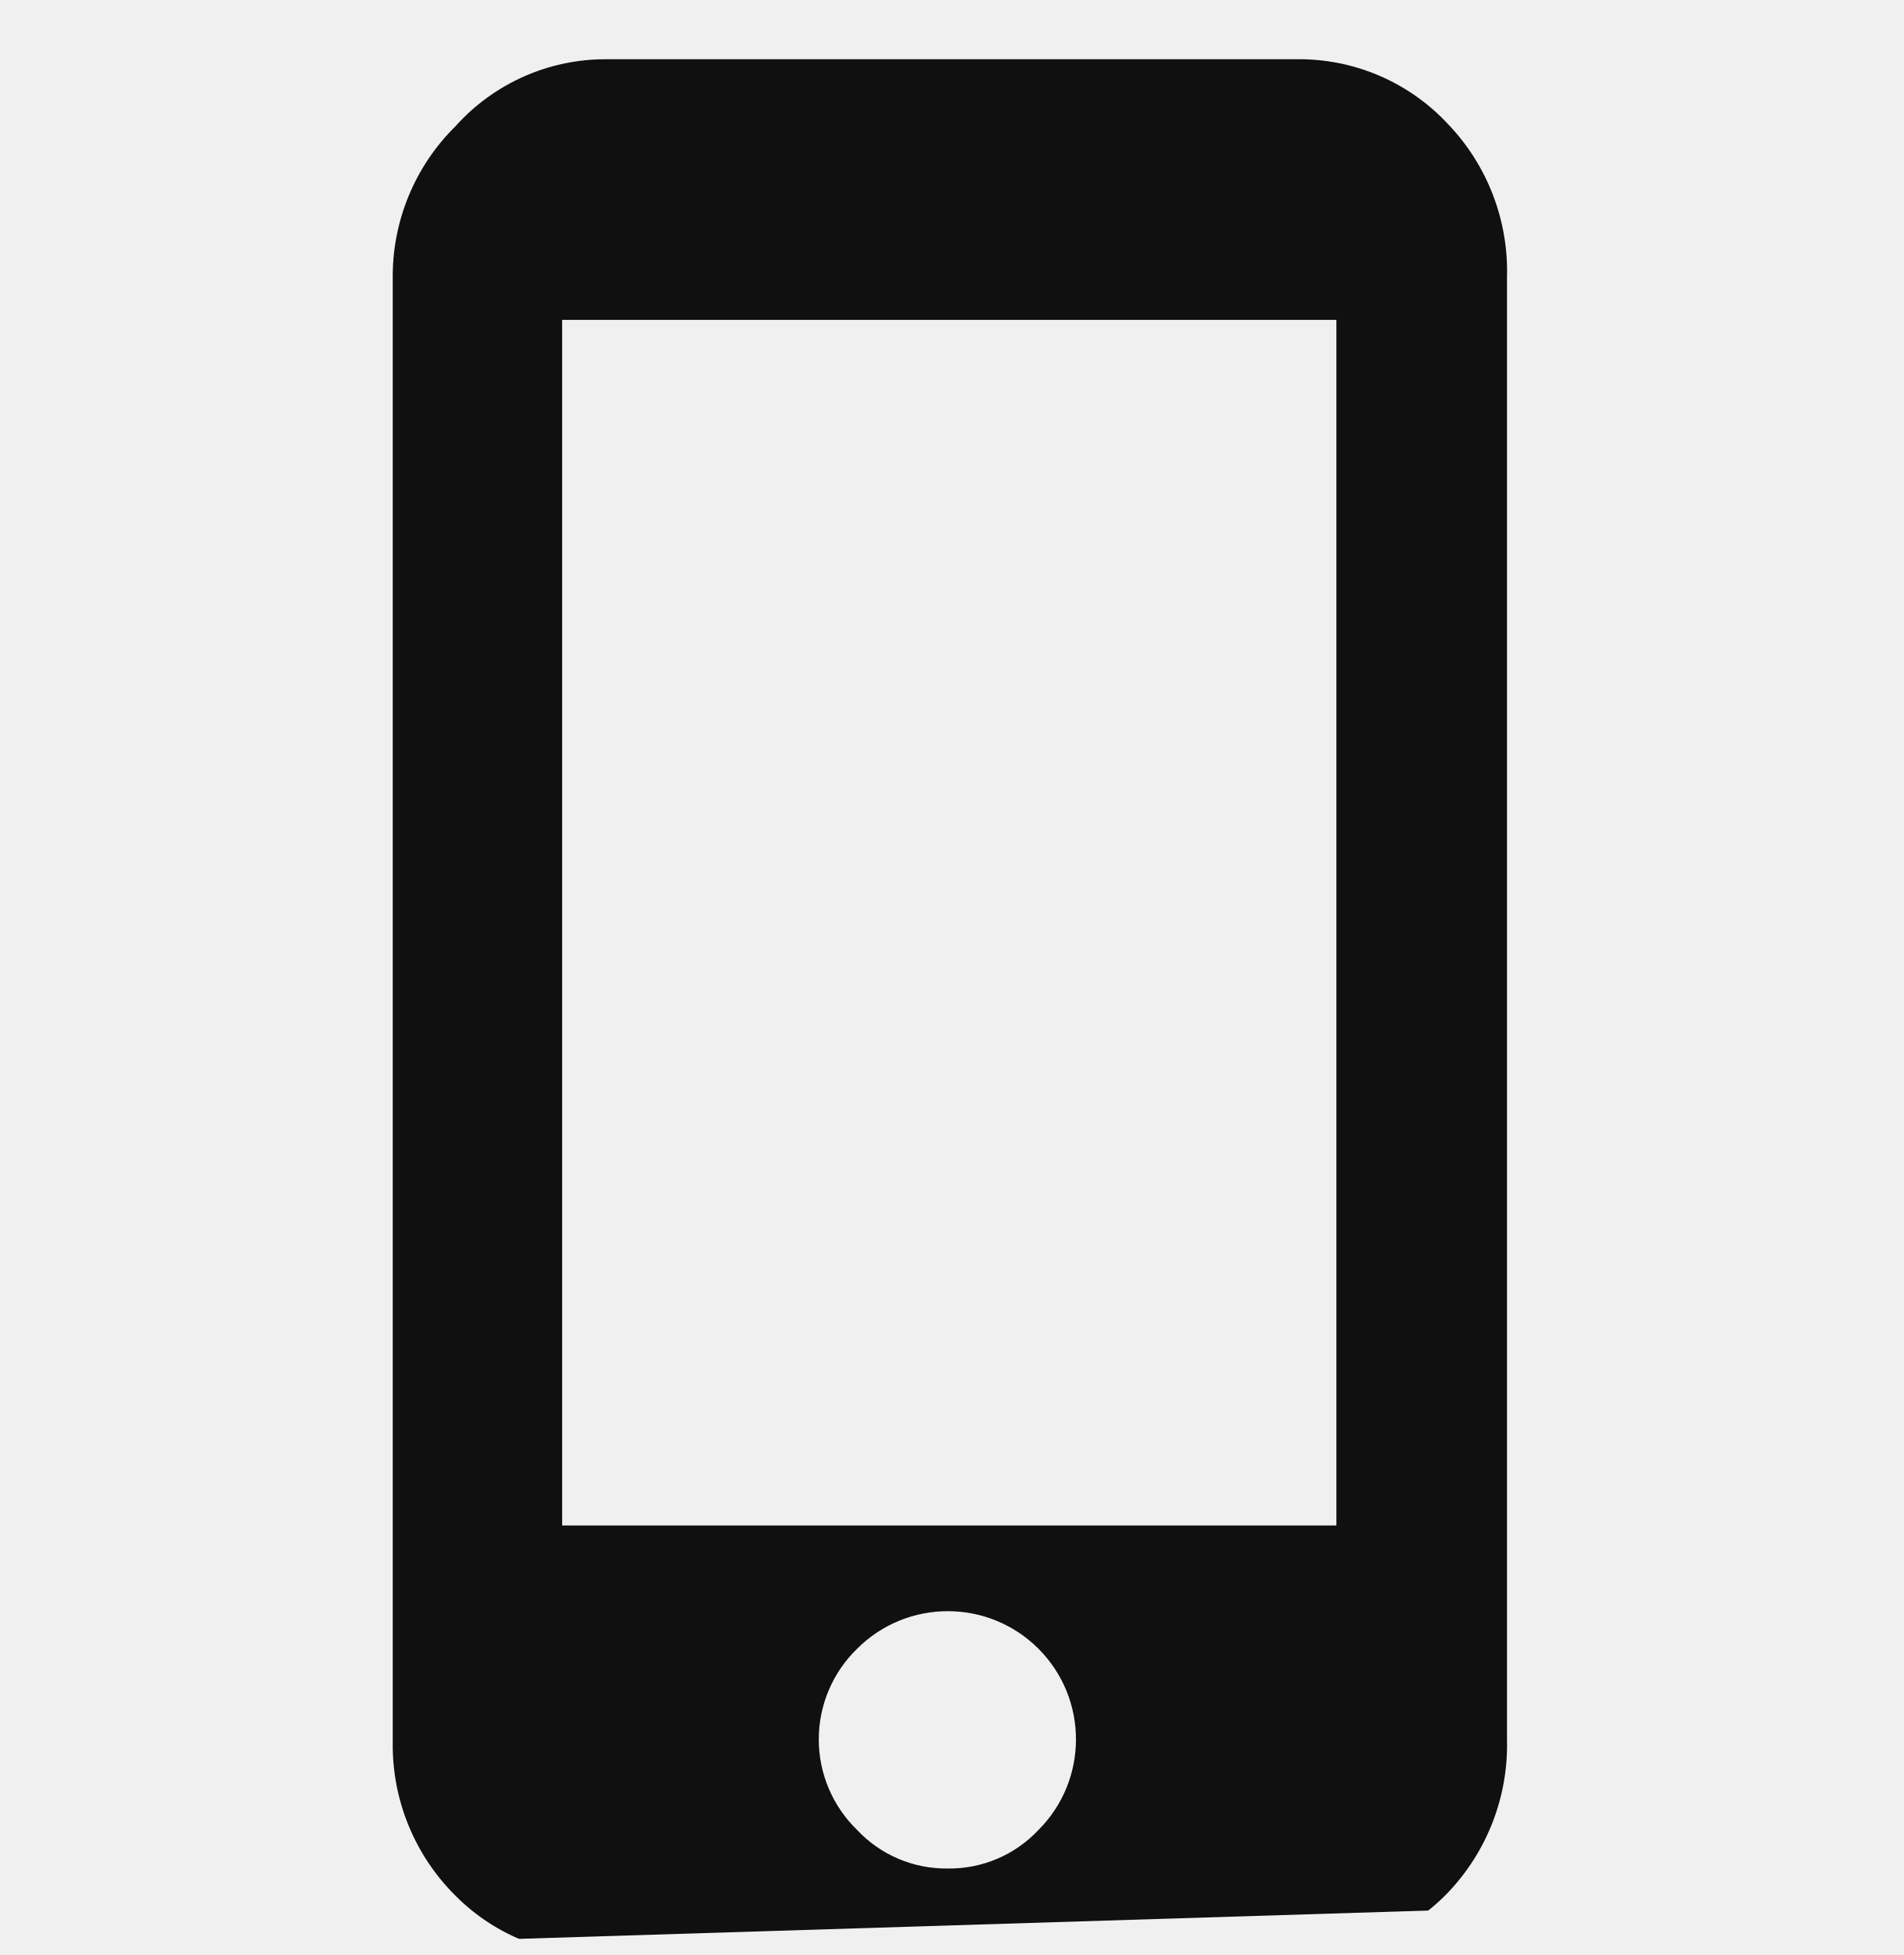
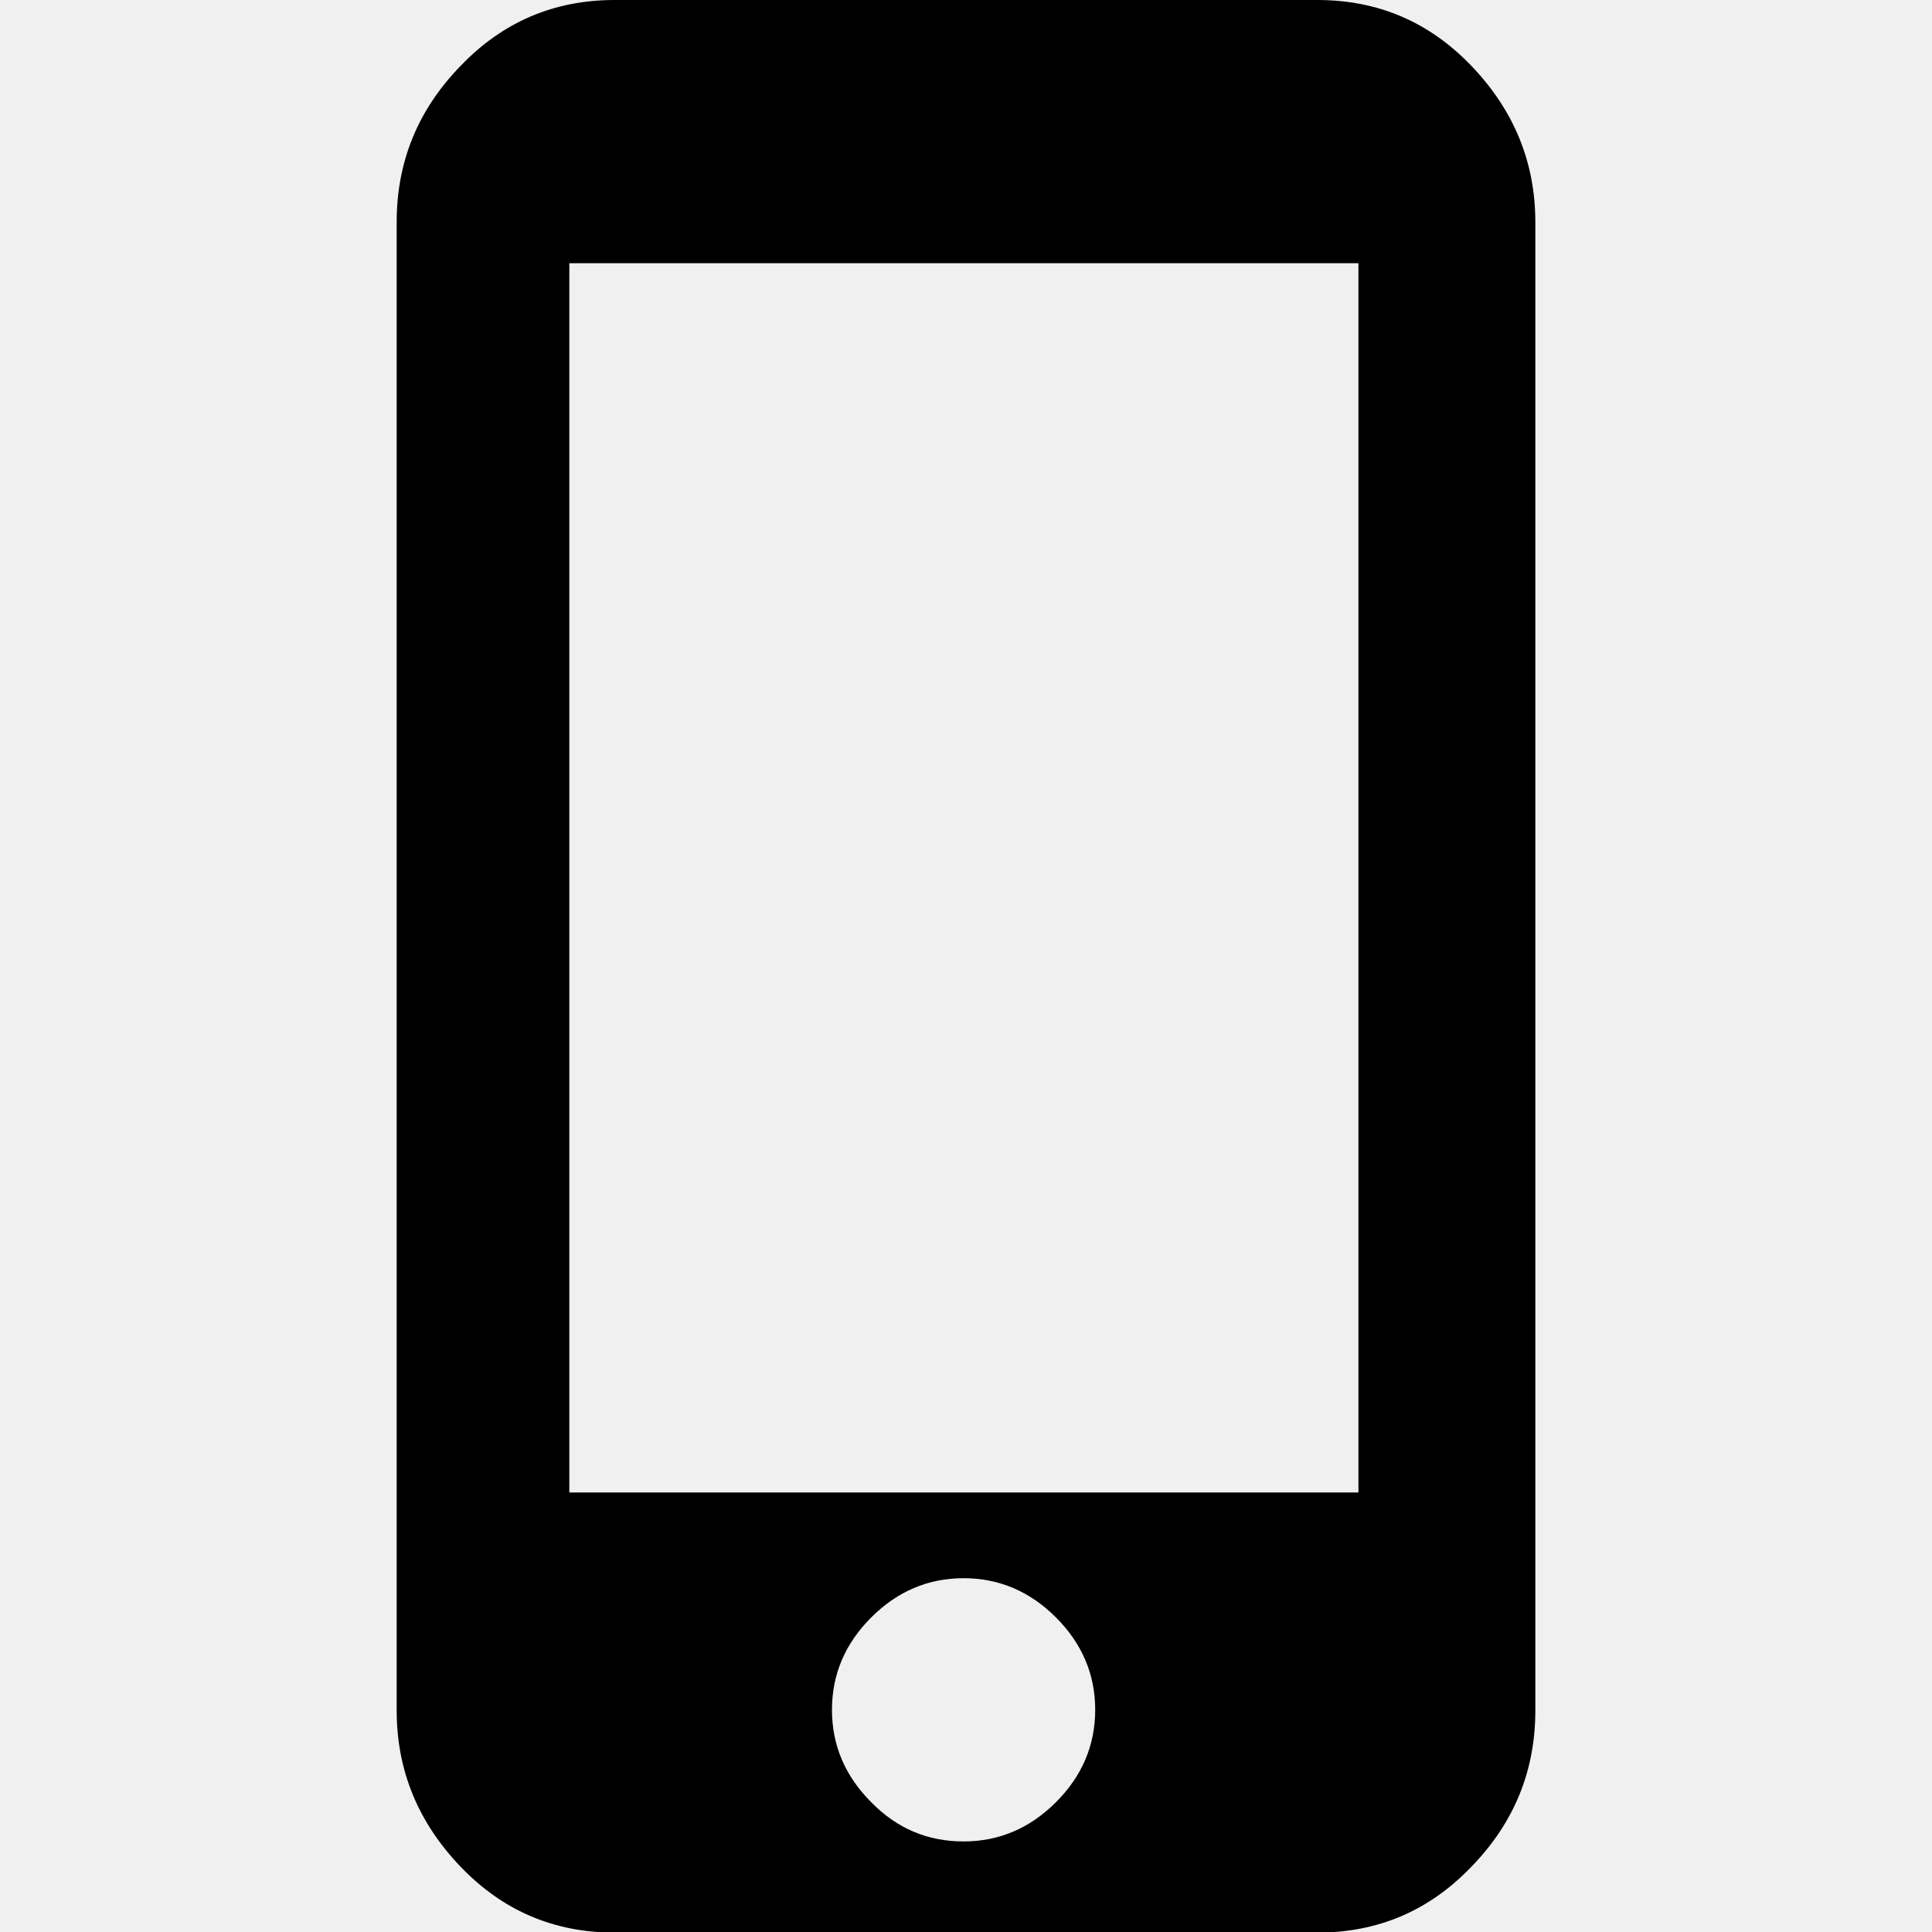
- <svg xmlns="http://www.w3.org/2000/svg" width="32.13" height="33" viewBox="0 0 32.13 33">
-   <defs>
-     <mask id="a" x="0" y="0" width="32.13" height="33.04" maskUnits="userSpaceOnUse">
-       <path d="M22.56,25.75V5.4H9.49V25.75ZM16,31.54a2.06,2.06,0,0,0,1.53-.65,2.16,2.16,0,1,0-3.06-3.06,2.13,2.13,0,0,0,0,3.06A2.06,2.06,0,0,0,16,31.54ZM21.88,1a3.43,3.43,0,0,1,2.56,1.09,3.59,3.59,0,0,1,1,2.59V29.36a3.61,3.61,0,0,1-1,2.59A3.43,3.43,0,0,1,21.88,33H10.24A3.4,3.4,0,0,1,7.69,32a3.58,3.58,0,0,1-1.06-2.59V4.72A3.56,3.56,0,0,1,7.69,2.13,3.4,3.4,0,0,1,10.24,1Z" fill="#fff" fill-rule="evenodd" />
-     </mask>
-   </defs>
-   <g mask="url(#a)">
-     <path d="M0,1,32.13,0V32L0,33Z" fill="#101010" fill-rule="evenodd" />
-   </g>
+ <svg xmlns="http://www.w3.org/2000/svg" version="1.1" id="Layer_1" x="0px" y="0px" width="32px" height="32px" viewBox="0 0 32 32" enable-background="new 0 0 32 32" xml:space="preserve">
+   <path id="a_2_" fill-rule="evenodd" clip-rule="evenodd" d="M22.5,24.72V4.36H9.43v20.36H22.5z M15.96,30.5  c0.59,0,1.1-0.22,1.53-0.65c0.43-0.43,0.65-0.94,0.65-1.53s-0.22-1.1-0.65-1.53c-0.43-0.43-0.94-0.65-1.53-0.65  c-0.59,0-1.1,0.22-1.53,0.65c-0.43,0.43-0.65,0.94-0.65,1.53s0.22,1.1,0.65,1.53C14.86,30.29,15.37,30.5,15.96,30.5z M21.82,0  c1,0,1.85,0.36,2.55,1.09c0.7,0.73,1.06,1.59,1.06,2.59v24.65c0,1-0.35,1.86-1.06,2.59c-0.7,0.73-1.55,1.09-2.55,1.09H10.18  c-1,0-1.85-0.36-2.55-1.09c-0.7-0.73-1.06-1.59-1.06-2.59V3.68c0-1,0.35-1.86,1.06-2.59C8.33,0.36,9.18,0,10.18,0H21.82z" />
</svg>
